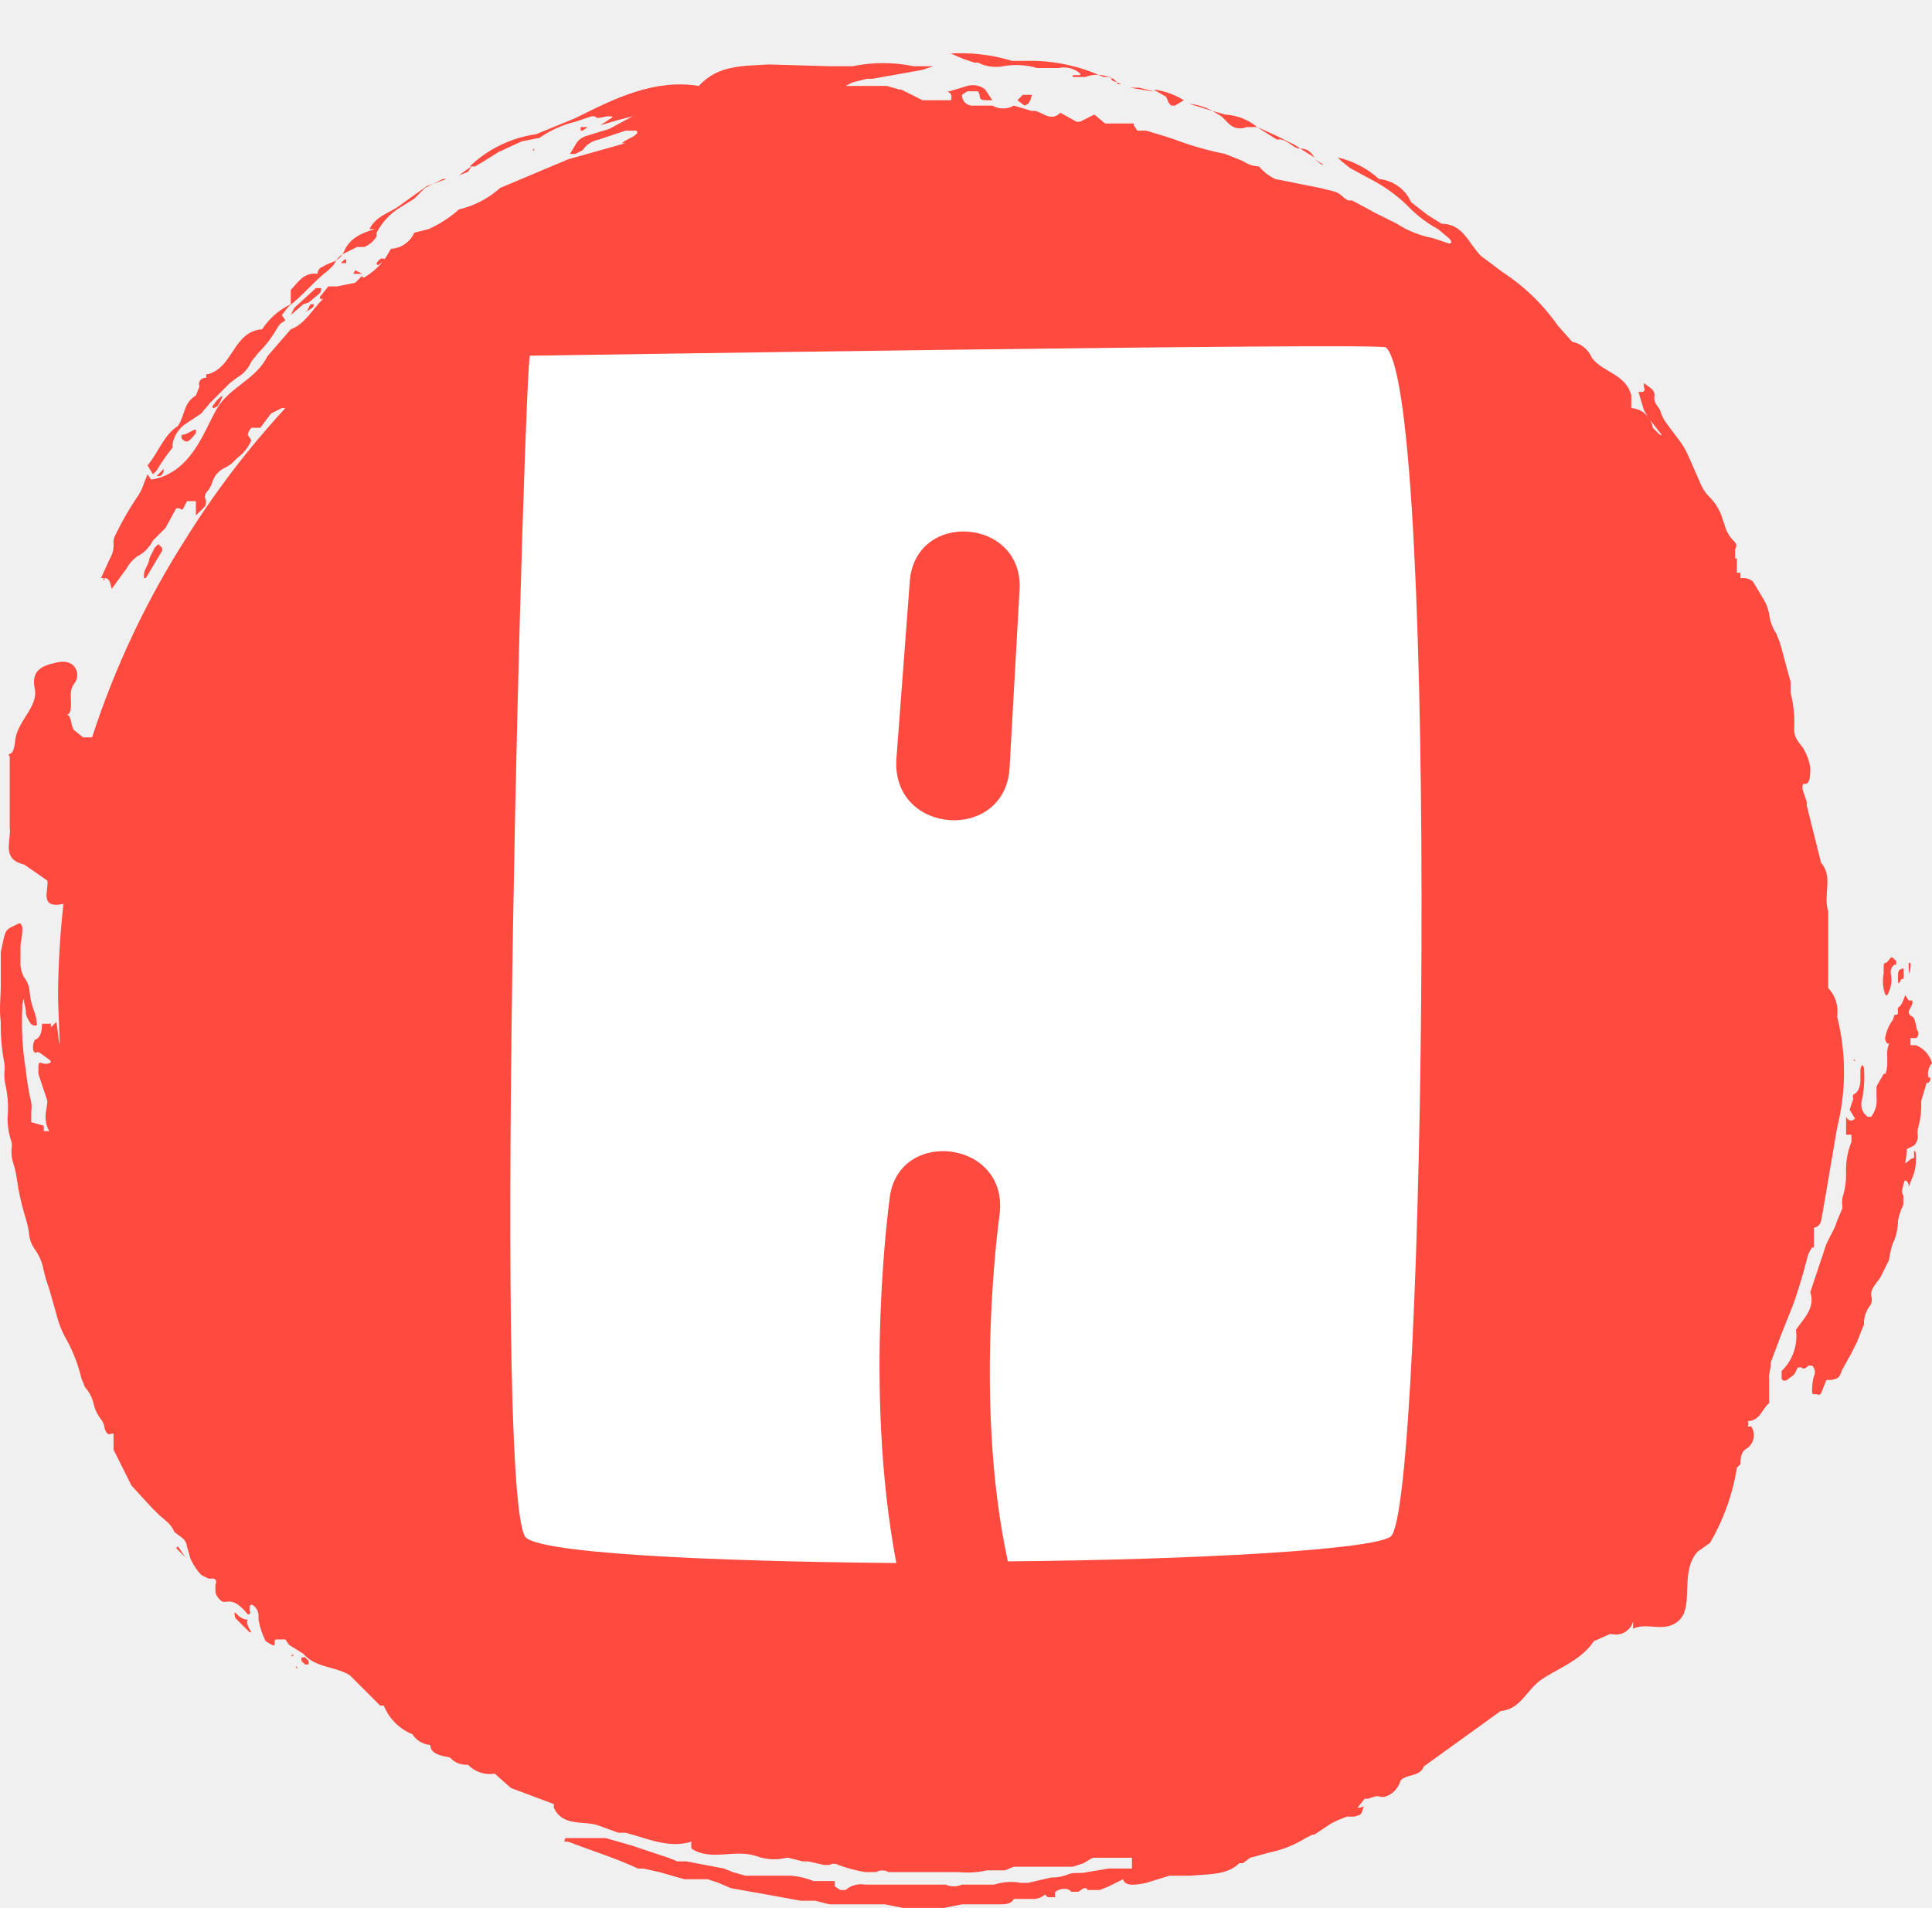
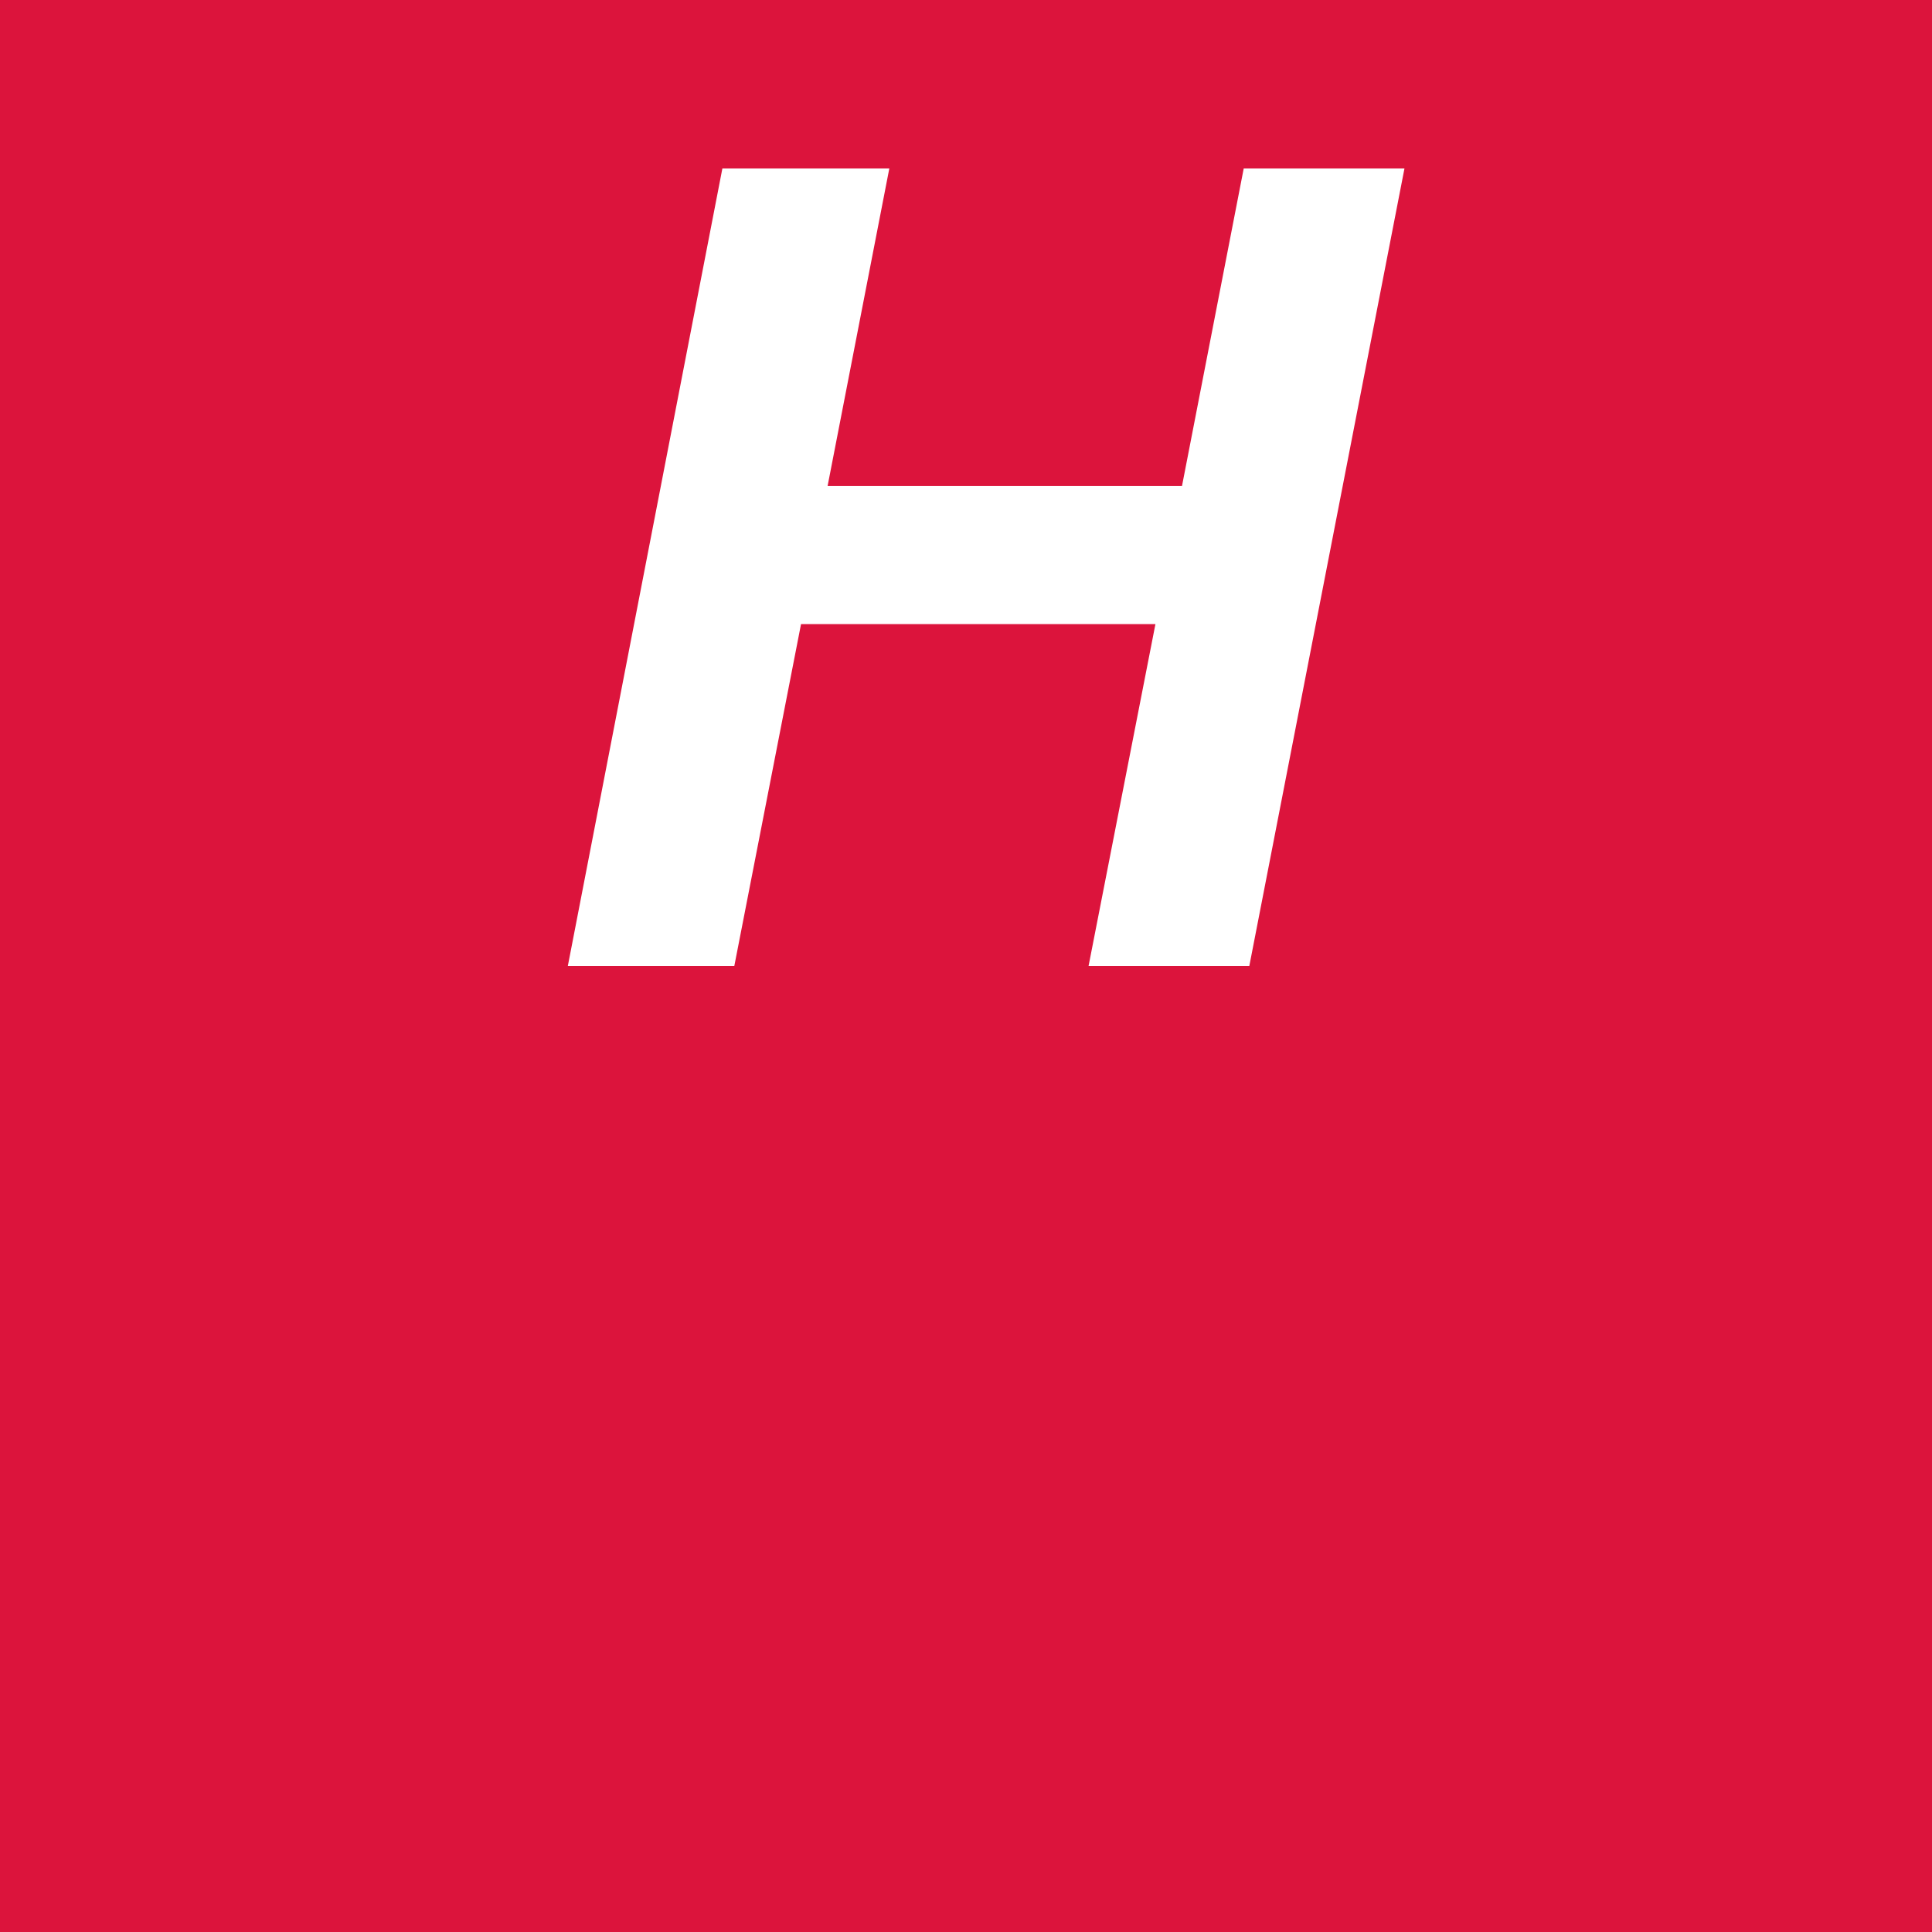
- <svg xmlns="http://www.w3.org/2000/svg" width="308.761" height="304.916" viewBox="0 0 106.008 104.687" class="css-1j8o68f" version="1.1" id="svg23">
-   <defs id="SvgjsDefs2684" />
-   <g id="SvgjsG2685" featurekey="rootContainer" transform="matrix(0.9820593,0,0,0.9820593,-0.05456052,0)" fill="#ff4a3f">
-     <g id="g17">
-       <path d="M19.8 15.3h.5l-.4-.2zm.5.1zm.8-.7c0 .1 0 .1.1.1l.4-.3c-.2-.1-.3-.1-.5.2zm.4-.2zm-4.1 2.3zm-.2.6l.3-.2c.1-.1.1-.2.1-.2h-.2l-.2.4c-.1-.1-.1 0 0 0zm2.2-2.9h-.1l-.2.2h.3zm-2.1 2.4l.6-.5c.1-.1.1-.2.1-.3h-.3l-1.2 1.1-.2.4.7-.6zm-1.1.8z" id="path3" />
-       <path d="M9.7 25v-.2a1.7 1.7 0 0 1 .7-1.1l.9-.6.5-.6.7-.7.4-.4.4-.3a1.9 1.9 0 0 0 .8-.9l.4-.5a5.9 5.9 0 0 0 1-1.3l.2-.3.3-.2-.2-.3.4-.5c.8-.6 1.4-1.4 2.2-2l.3-.3a1.4 1.4 0 0 1 .5-.6l.8-.4h.4a1.4 1.4 0 0 0 .7-.6V13a3.5 3.5 0 0 1 1.3-1.4l.8-.5.2-.2.4-.4 1-.5h.2l-1.1.4-1.4 1c-.6.5-1.4.6-1.8 1.4h.3c-.7.2-1.4.5-1.7 1.2s-.8.6-1.2.9a.4.4 0 0 0-.3.4c-.8-.1-1.1.5-1.5.9v.8a3.9 3.9 0 0 0-1.6 1.4c-1.6.1-1.6 2.1-3 2.5h-.1a.2.2 0 0 0 0 .2c-.3 0-.5.2-.4.5l-.2.5c-.7.4-.6 1.1-1 1.7-.8.5-1.1 1.5-1.7 2.2l.3.5.2-.2a11.6 11.6 0 0 1 .9-1.3zM53.9 3.3l.6.2h.2a2.2 2.2 0 0 0 1.4.2 4.1 4.1 0 0 1 1.9.1h1.2a1.4 1.4 0 0 1 1.2.3.1.1 0 0 1 0 .1H60a.1.1 0 0 0 0 .1h.7a1.8 1.8 0 0 1 1.3 0c.2 0 .1.1.2.2l.5.2h-.2c-.2-.4-.5-.4-.8-.4a9.7 9.7 0 0 0-4.3-.9h-.8A9.8 9.8 0 0 0 53 3h.2zm7.3 3.1zM50.3 4.7zm10.9 1.7h.2-.2zM19 14.7zm32.1-10zm17.6 2.2a.9.9 0 0 0 1 .2h.6a3.1 3.1 0 0 0-1.8-.7l-.7-.2.5.3zm-3.4-1.3c0 .1.1.2.2.3h.2l.5-.3a4.2 4.2 0 0 0-1.7-.6l.7.4zm7.4 2.7l.8.5c-.2-.3-.4-.5-.8-.5z" id="path5" />
-       <path d="M99 76.1l.6-1.6.6-1.5c.2-.5.6-1.8.8-2.6a1.7 1.7 0 0 1 .3-.7h.1v-1.1c.5-.1.4-.6.5-.9l.8-4.7a12.7 12.7 0 0 0 0-6.2 1.9 1.9 0 0 0-.5-1.6v-4.3c-.3-.9.3-1.9-.4-2.7L101 45a.4.4 0 0 0 0-.2l-.2-.6a.5.5 0 0 1 0-.4h.1c.3 0 .3-.5.3-.9a3 3 0 0 0-.4-1.1l-.3-.4a1.1 1.1 0 0 1-.2-.7 6.7 6.7 0 0 0-.2-2v-.6c-.2-.7-.4-1.5-.6-2.2l-.2-.5a2.5 2.5 0 0 1-.4-1.1 2.5 2.5 0 0 0-.3-.8l-.6-1a.8.8 0 0 0-.6-.2h-.1V32h-.2v-.8H97V31a.4.4 0 0 0 0-.1v-.2c.1-.2.1-.3-.1-.5a1.8 1.8 0 0 1-.4-.6l-.2-.6a2.9 2.9 0 0 0-.7-1.2 2.2 2.2 0 0 1-.5-.7l-.7-1.6a4.3 4.3 0 0 0-.6-1l-.6-.8a2.4 2.4 0 0 1-.4-.8l-.2-.3a.6.6 0 0 1-.1-.5.5.5 0 0 0-.2-.4l-.4-.3v.2c.1.2 0 .3-.1.3h-.2l.3 1 .3.5.7.9h-.1l-.2-.2-.2-.2a1.3 1.3 0 0 0-1.2-1.1v-.7c-.3-1.2-1.6-1.3-2.2-2.1a1.5 1.5 0 0 0-1.1-.9l-.8-.9a11.3 11.3 0 0 0-3.1-3l-.8-.6-.4-.3c-.7-.7-1-1.8-2.2-1.8l-.8-.5-.9-.7a2.2 2.2 0 0 0-1.8-1.3 5.1 5.1 0 0 0-2.3-1.2l.2.2.5.4 1.3.7a8.5 8.5 0 0 1 2.1 1.6 6.8 6.8 0 0 0 1.5 1.1l.6.5c.1.1.2.2.1.3H81l-.9-.3a5.6 5.6 0 0 1-2-.8l-1.2-.6-1.3-.7h-.2c-.3-.1-.4-.4-.8-.5l-.8-.2-2.5-.5a2.6 2.6 0 0 1-.9-.7 1.7 1.7 0 0 1-.9-.3l-1-.4a18.1 18.1 0 0 1-2.8-.8l-.6-.2-1-.3h-.5l-.2-.3v-.1h-1.6l-.6-.5-.4.2-.4.2h-.2l-.9-.5c-.6.6-1.1-.2-1.6-.1l-1-.3a1.2 1.2 0 0 1-1.2 0h-1.2a.6.6 0 0 1-.5-.6l.3-.2h.6a.7.7 0 0 1 .1.3c0 .2.2.2.5.2h.2l-.4-.6a1.1 1.1 0 0 0-1-.2l-1 .3H53c.3.2.2.3.2.5h-1.6l-.4-.2-.8-.4h-.1l-.7-.2h-2.3l.4-.2.8-.2h.3l1.7-.3 1.1-.2.6-.2h-1.1a8.4 8.4 0 0 0-3.4 0h-1.3L43 3.6c-1.4.1-2.8 0-3.9 1.2-2.5-.4-4.7.7-6.9 1.8l-2.2.9a6.7 6.7 0 0 0-3.7 1.8h.3l.5-.3.8-.5 1.3-.6 1-.2a6 6 0 0 1 2-.9l.9-.3h.2c.1.2.5 0 .7 0h.2c.1 0 .1.1 0 .1l-.6.4 1-.3.8-.2-1.3.7-1.3.4a1 1 0 0 0-.6.5l-.3.5h.3l.4-.2a1.4 1.4 0 0 1 .9-.6l1.5-.5h.5a.1.1 0 0 1 .1.2c-.2.2-.6.3-.8.5h.2l-3.2.9-3.8 1.6a5.2 5.2 0 0 1-2.3 1.2 6.6 6.6 0 0 1-1.7 1.1l-.8.2a1.5 1.5 0 0 1-1.3.9l-.3.5a3.7 3.7 0 0 1-1.2 1.1h-.1v-.1l-.2.2-.2.2-1 .2h-.5l-.4.5c-.1.1-.1.2 0 .2h.1c-.6.6-1 1.4-1.8 1.7L15 19.9c-.6 1.2-1.8 1.6-2.6 2.6s-1.4 3.9-3.9 4.3l-.2-.3-.2.5a2.7 2.7 0 0 1-.4.8 16.9 16.9 0 0 0-1.2 2.1.8.8 0 0 0-.1.5 1.4 1.4 0 0 1-.2.8l-.5 1.1h.2c.3 0 .3.3.4.6l.8-1.1a2.2 2.2 0 0 1 .6-.7 2 2 0 0 0 .9-.9l.3-.3.4-.4.6-1.1h.2c.1.1.1.1.2 0l.2-.4h.5v.8l.5-.5a.5.5 0 0 0 0-.5.4.4 0 0 1 .1-.3 1.5 1.5 0 0 0 .3-.5 1.3 1.3 0 0 1 .8-.9l.3-.2.3-.3a2.4 2.4 0 0 0 .8-1l-.2-.3c0-.1.1-.3.2-.4h.5l.6-.8.6-.3h.2a48.8 48.8 0 0 0-5.5 7.2h-.1.1a48.4 48.4 0 0 0-5.3 11.2h-.5l-.5-.4c-.2-.2-.1-.7-.4-.9h.1c.3-.5-.1-1.2.3-1.7s.1-1.4-.9-1.2-1.5.5-1.3 1.5-1 1.8-1.1 2.9-.5.5-.3.9v3.9c.1.8-.5 1.8.8 2.1l1.3.9c.1.5-.5 1.6.9 1.3a49.2 49.2 0 0 0-.3 5c0 1.1.1 2.2.1 3.3v-.4c-.1-.4-.1-.8-.2-1.3l-.3.3v-.2h-.5c0 .5-.1.8-.4.9a.9.9 0 0 0-.1.5c0 .1.1.3.2.2s.4.2.7.4-.2.3-.4.2-.2.1-.2.3v.3l.5 1.5c0 .3-.1.6-.1.9a1.7 1.7 0 0 0 .2.8h-.3v-.3l-.7-.2v-.6a1.5 1.5 0 0 0 0-.5 14.6 14.6 0 0 1-.3-1.8 16.6 16.6 0 0 1-.2-3.5.9.9 0 0 1 .1-.5v.2a2.9 2.9 0 0 1 .1.5.8.8 0 0 0 .1.4c.1.2.2.4.4.4s.1-.1.1-.2a2.1 2.1 0 0 0-.1-.5 4.2 4.2 0 0 1-.3-1.3 1.5 1.5 0 0 0-.3-.7 1.6 1.6 0 0 1-.2-.9v-.8c0-.3.1-.6.1-.9a.5.5 0 0 0-.1-.4h-.1c-.8.4-.7.2-1 1.6V55c0 .7-.1 1.4 0 2.1a10.8 10.8 0 0 0 .2 2.3 1.8 1.8 0 0 1 0 .5 3.1 3.1 0 0 0 .1.9 5.9 5.9 0 0 1 .1 1.3 3.9 3.9 0 0 0 .2 1.7 1.2 1.2 0 0 1 0 .4 2.1 2.1 0 0 0 .1.8 4.9 4.9 0 0 1 .2.9 14 14 0 0 0 .5 2.2 5 5 0 0 1 .2 1 1.7 1.7 0 0 0 .3.7 2.9 2.9 0 0 1 .5 1.2 8.5 8.5 0 0 0 .3 1l.4 1.4a5.4 5.4 0 0 0 .6 1.5 8.5 8.5 0 0 1 .8 2.1l.2.5a2.1 2.1 0 0 1 .5 1 2.1 2.1 0 0 0 .4.8 1 1 0 0 1 .2.5c.1.3.2.4.4.3h.1v.9l.5 1 .5 1 1.1 1.2.4.4c.3.3.7.5.9 1l.4.3a.7.7 0 0 1 .3.5l.2.7a3.3 3.3 0 0 0 .6.9l.4.2h.3a.2.2 0 0 1 .1.3 2.5 2.5 0 0 0 0 .5.9.9 0 0 0 .4.5h.2c.4-.1.8.2 1.2.7h.1c0-.1.1-.1 0-.2v-.2c0-.1.1-.2.2-.1a.7.7 0 0 1 .3.6v.2a4.3 4.3 0 0 0 .4 1.2c.5.3.5.3.5.1s0-.2.2-.2h.4l.2.3.8.5c.7.8 1.8.7 2.6 1.2l1.7 1.7h.2a2.9 2.9 0 0 0 1.6 1.6 1.3 1.3 0 0 0 1 .6c0 .5.6.6 1.1.7a1.2 1.2 0 0 0 .8.4h.2a1.7 1.7 0 0 0 1.5.5l.9.8 2.4.9v.2c.5 1.1 1.7.7 2.5 1l1.1.4h.4c1.2.3 2.4.9 3.7.5a.7.7 0 0 0 0 .4c1.1.7 2.4 0 3.6.4a2.9 2.9 0 0 0 1.7.1h.1l.8.2h.3l.9.2h.3a.5.5 0 0 1 .5 0 7.9 7.9 0 0 0 1.5.4h.6a.7.7 0 0 1 .7 0h3.9a5 5 0 0 0 1.6-.1h1l.5-.2H60l.6-.2.5-.3h2.2v.6H62l-1.2.2c-.4.1-.7 0-1 .1a2.4 2.4 0 0 1-1 .2l-1.3.3h-.4a3.1 3.1 0 0 0-1.5.1h-1.8a1.1 1.1 0 0 1-.9 0h-4.5a1.3 1.3 0 0 0-1.1.3H47l-.3-.2v-.3h-1.2a4.1 4.1 0 0 0-1.3-.3h-2.5l-.7-.2-.5-.2-2.1-.4h-.5l-.5-.2-2.1-.7-1.4-.4h-2.2c-.1 0-.1.1-.1.2h.2c1.3.5 2.6.9 3.9 1.5h.3l.9.2 1.4.4h1.3l.6.2.7.3 1.7.3 1.1.2 1.1.2h.8l.8.2h3.1l1 .2h2.3l1-.2H56c.4 0 .6-.1.7-.3h1a1 1 0 0 0 .8-.3c-.1.1 0 .1.1.2h.4v-.2c0-.1 0-.1.2-.2s.6-.1.7.1h.4l.3-.2c.2 0 .2 0 .2.1h.7l.5-.2.8-.4c.1.3.4.4 1.3.2l1.3-.4h1.2c.9-.1 2 0 2.7-.7h.2l.4-.3 1.1-.3a6.1 6.1 0 0 0 2-.8l.4-.2h.1l.9-.6.4-.2.5-.2h.4c.4-.1.4-.1.5-.4s0-.1-.2-.1h-.1l.4-.5h.2c.3-.1.5-.2.7-.1h.2a1.3 1.3 0 0 0 .9-.9c.3-.4 1.1-.2 1.3-.8l4.3-3.1c1.1-.1 1.4-1.1 2.2-1.7s2.3-1.1 3-2.2l.9-.4h.1a1 1 0 0 0 1.2-.7v.4c.8-.4 1.8.3 2.6-.5s0-2.7 1-3.8l.7-.5a12.1 12.1 0 0 0 1.5-4.2l.2-.2c0-.3 0-.7.4-.9a.9.9 0 0 0 .2-1.2h-.2a.3.3 0 0 0 0-.3c.7 0 .8-.7 1.2-1V77a.5.5 0 0 1 0-.2 3.8 3.8 0 0 0 .1-.7zM5.9 32.2z" id="path7" />
-       <path d="M26.4 9.3l-.3.2-.4.3.5-.2zm6.1-2h.1l.3-.2h-.4zm-2.6 1l-.1.1h.1v-.1zm-1.5 1.4zm1.3-.2zm-6.3 3.1zM9.2 26.2l-.4.4H9a.4.4 0 0 0 .2-.4zm3-3.5a2.1 2.1 0 0 0 .3-.6 1.5 1.5 0 0 0-.5.5c-.1.1-.1.2 0 .2zM11 24.2V24c-.2 0-.5.3-.8.3v.2c.3.3.4.2.8-.3zm3 66.2zM73.9 9.2h.1l-.5-.3zm-2.5-1.4c.5-.1.8.4 1.2.5h.1l-.3-.2-1-.5-1.1-.5.3.2zM52.8 3.1zm11.7 2h-.1l-1.2-.2h.5zm2 .7l1.3.4a3.3 3.3 0 0 0-1.3-.4zm-9 0a1 1 0 0 0 .2-.5h-.5l-.3.3.4.3zm9 1.6zM49.9 4.2zm2.9.7zM48.5 4zm13.8 2.1a.5.5 0 0 0 0 .1zm44.8 52.3h-.3V58h.3c.1 0 .2-.3.1-.4s-.1-.7-.3-.8a.3.3 0 0 1-.2-.3l.2-.4a.4.4 0 0 0 0-.2h-.2l-.2-.3c-.1.3-.2.6-.4.7a.5.5 0 0 0 0 .2c0 .1 0 .2-.1.2h-.1a1.1 1.1 0 0 1-.1.3 2.3 2.3 0 0 0-.4.9.4.4 0 0 0 .1.4h.1a1.7 1.7 0 0 0-.1.8v.4a1.8 1.8 0 0 1-.1.5h-.1l-.4.7v.6a1.5 1.5 0 0 1-.3 1.1h-.2l-.2-.2a.9.9 0 0 1-.1-.8 6.5 6.5 0 0 0 .1-1.7c0-.1-.1-.2-.1-.2a.5.5 0 0 0-.1.3v.6c0 .2-.1.6-.3.7s-.1.2-.1.3l-.2.6.3.5c-.2.2-.4.1-.5-.1v1h.3v.4a4.2 4.2 0 0 0-.3 1.4 3.3 3.3 0 0 0 0 .4 4 4 0 0 1-.2 1.3 2 2 0 0 0 0 .6l-.3.7a3.2 3.2 0 0 1-.3.7l-.3.6-.9 2.7c.3.9-.4 1.5-.8 2.1a2.7 2.7 0 0 1-.8 2.3v.4c0 .1.1.2.3.1l.4-.3.2-.4h.2c.1.1.2.1.4-.1h.2a.5.5 0 0 1 .1.6 2.9 2.9 0 0 0-.1.8c0 .1 0 .2.1.2h.2c.1.1.2 0 .3-.3l.2-.5h.3c.4-.1.4-.1.6-.6l.5-.9.3-.6.4-1a1.6 1.6 0 0 1 .3-1 .6.6 0 0 0 .1-.6c0-.2 0-.3.2-.6l.3-.4.5-1a4.7 4.7 0 0 1 .2-.9 3 3 0 0 0 .3-1.3 3.8 3.8 0 0 1 .3-.9v-.5c-.1-.2-.1-.2 0-.6s.1-.2.2-.2a.4.4 0 0 1 .1.3l.2-.5a2.3 2.3 0 0 0 .2-.9v-.3c0-.1 0-.3-.1-.3v.4c-.2 0-.3.2-.5.3a6.4 6.4 0 0 0 .1-.8l.4-.2a.7.7 0 0 0 .2-.6 1.4 1.4 0 0 1 0-.3 4.8 4.8 0 0 0 .2-1.4v-.2l.3-1h.1a.3.3 0 0 0 .1-.3h-.1a.9.9 0 0 1 .2-.8 1.5 1.5 0 0 0-.9-1zm-1.2 7.8zm-.2-9.9zm0 0zM9.1 30.8a.3.3 0 0 0 0-.2l-.2-.2-.2.2-.3.6c0 .3-.3.6-.3.9v.2h.1zm96.3 24.8h.1a1.7 1.7 0 0 0 .2-1.2.5.5 0 0 1 .2-.5h.1v-.2l-.2-.2h-.1c-.1.1-.2.3-.3.3s-.1.1-.1.3v.3a2.2 2.2 0 0 0 .1 1.2zM13.2 90.1c-.1 0 0 .2 0 .3l.8.8h.1c-.2-.3-.3-.6-.2-.7a.9.9 0 0 1-.5-.2zm.8.3zm92.3-35.7h.1a2 2 0 0 0 0-.6c-.3.1-.3.1-.3.6s.1.1.2 0z" id="path9" />
-       <path d="M106.7 62a.6.6 0 0 0 .1-.5c0-.1-.1-.2-.1-.1h-.2v.2c0 .4.1.5.2.4zm.1-8.2h-.1v.6a1 1 0 0 0 .1-.6zM17.1 92.6h-.2v.2l.2.2h.2v-.2zm86.6-33.3c0-.1 0-.1-.1-.1zM9.9 86.5l.5.5-.4-.6z" id="path11" />
-       <circle cx="10.5" cy="87.1" transform="rotate(-24.8 10.4 87.159)" id="circle13" />
-       <path d="M9.7 30.1h-.1v.2-.2h.1zm83.2-6.6l-.2-.3h-.1zm-14.7 77.1zM5.9 32.2zm-.1.2a.3.3 0 0 0 .1-.2v.2zm1.9-4.9zM61.5 2.4zm42.8 58.2v.1-.1zM16.4 92.5h-.1c.1.1.2 0 .1-.1zm.2.7h.1l-.1-.1v.1zm73.9-71.3zm15.2 34.4zM14.6 91.7zm92.1-37zm-.8 11.4zM34.6 0z" id="path15" />
-     </g>
-   </g>
-   <g id="SvgjsG2686" featurekey="nameFeature-0" transform="matrix(2.284354,0,0,2.284354,27.98006,-5.60952)" fill="#ffffff">
-     <path d="M9.6 16.48 l-0.32 4.24 c-0.08 1.8 2.6 1.96 2.72 0.2 l0.24 -4.28 c0.12 -1.76 -2.56 -1.96 -2.64 -0.16 z M0.48 11 l0 0 c0.04 0 20.48 -0.32 20.56 -0.2 c1.28 1.12 0.96 27.8 0.12 28.56 c-0.4 0.32 -4.64 0.56 -9.2 0.6 c-0.84 -3.84 -0.2 -8.32 -0.2 -8.32 c0.24 -1.8 -2.44 -2.12 -2.64 -0.4 c0 0.04 -0.64 4.52 0.16 8.76 c-4.56 -0.04 -8.68 -0.24 -8.92 -0.64 c-0.8 -1.44 0 -28.28 0.12 -28.36 z" id="path20" />
-   </g>
+ <svg xmlns="http://www.w3.org/2000/svg" width="200" height="200" viewBox="0 0 200 200">
+   <rect width="100%" height="100%" fill="crimson" />
+   <text x="50%" y="50%" font-family="Arial, sans-serif" font-size="120" fill="white" text-anchor="middle" alignment-baseline="middle" font-weight="bold" style="font-style: italic;">
+     H
+   </text>
</svg>
